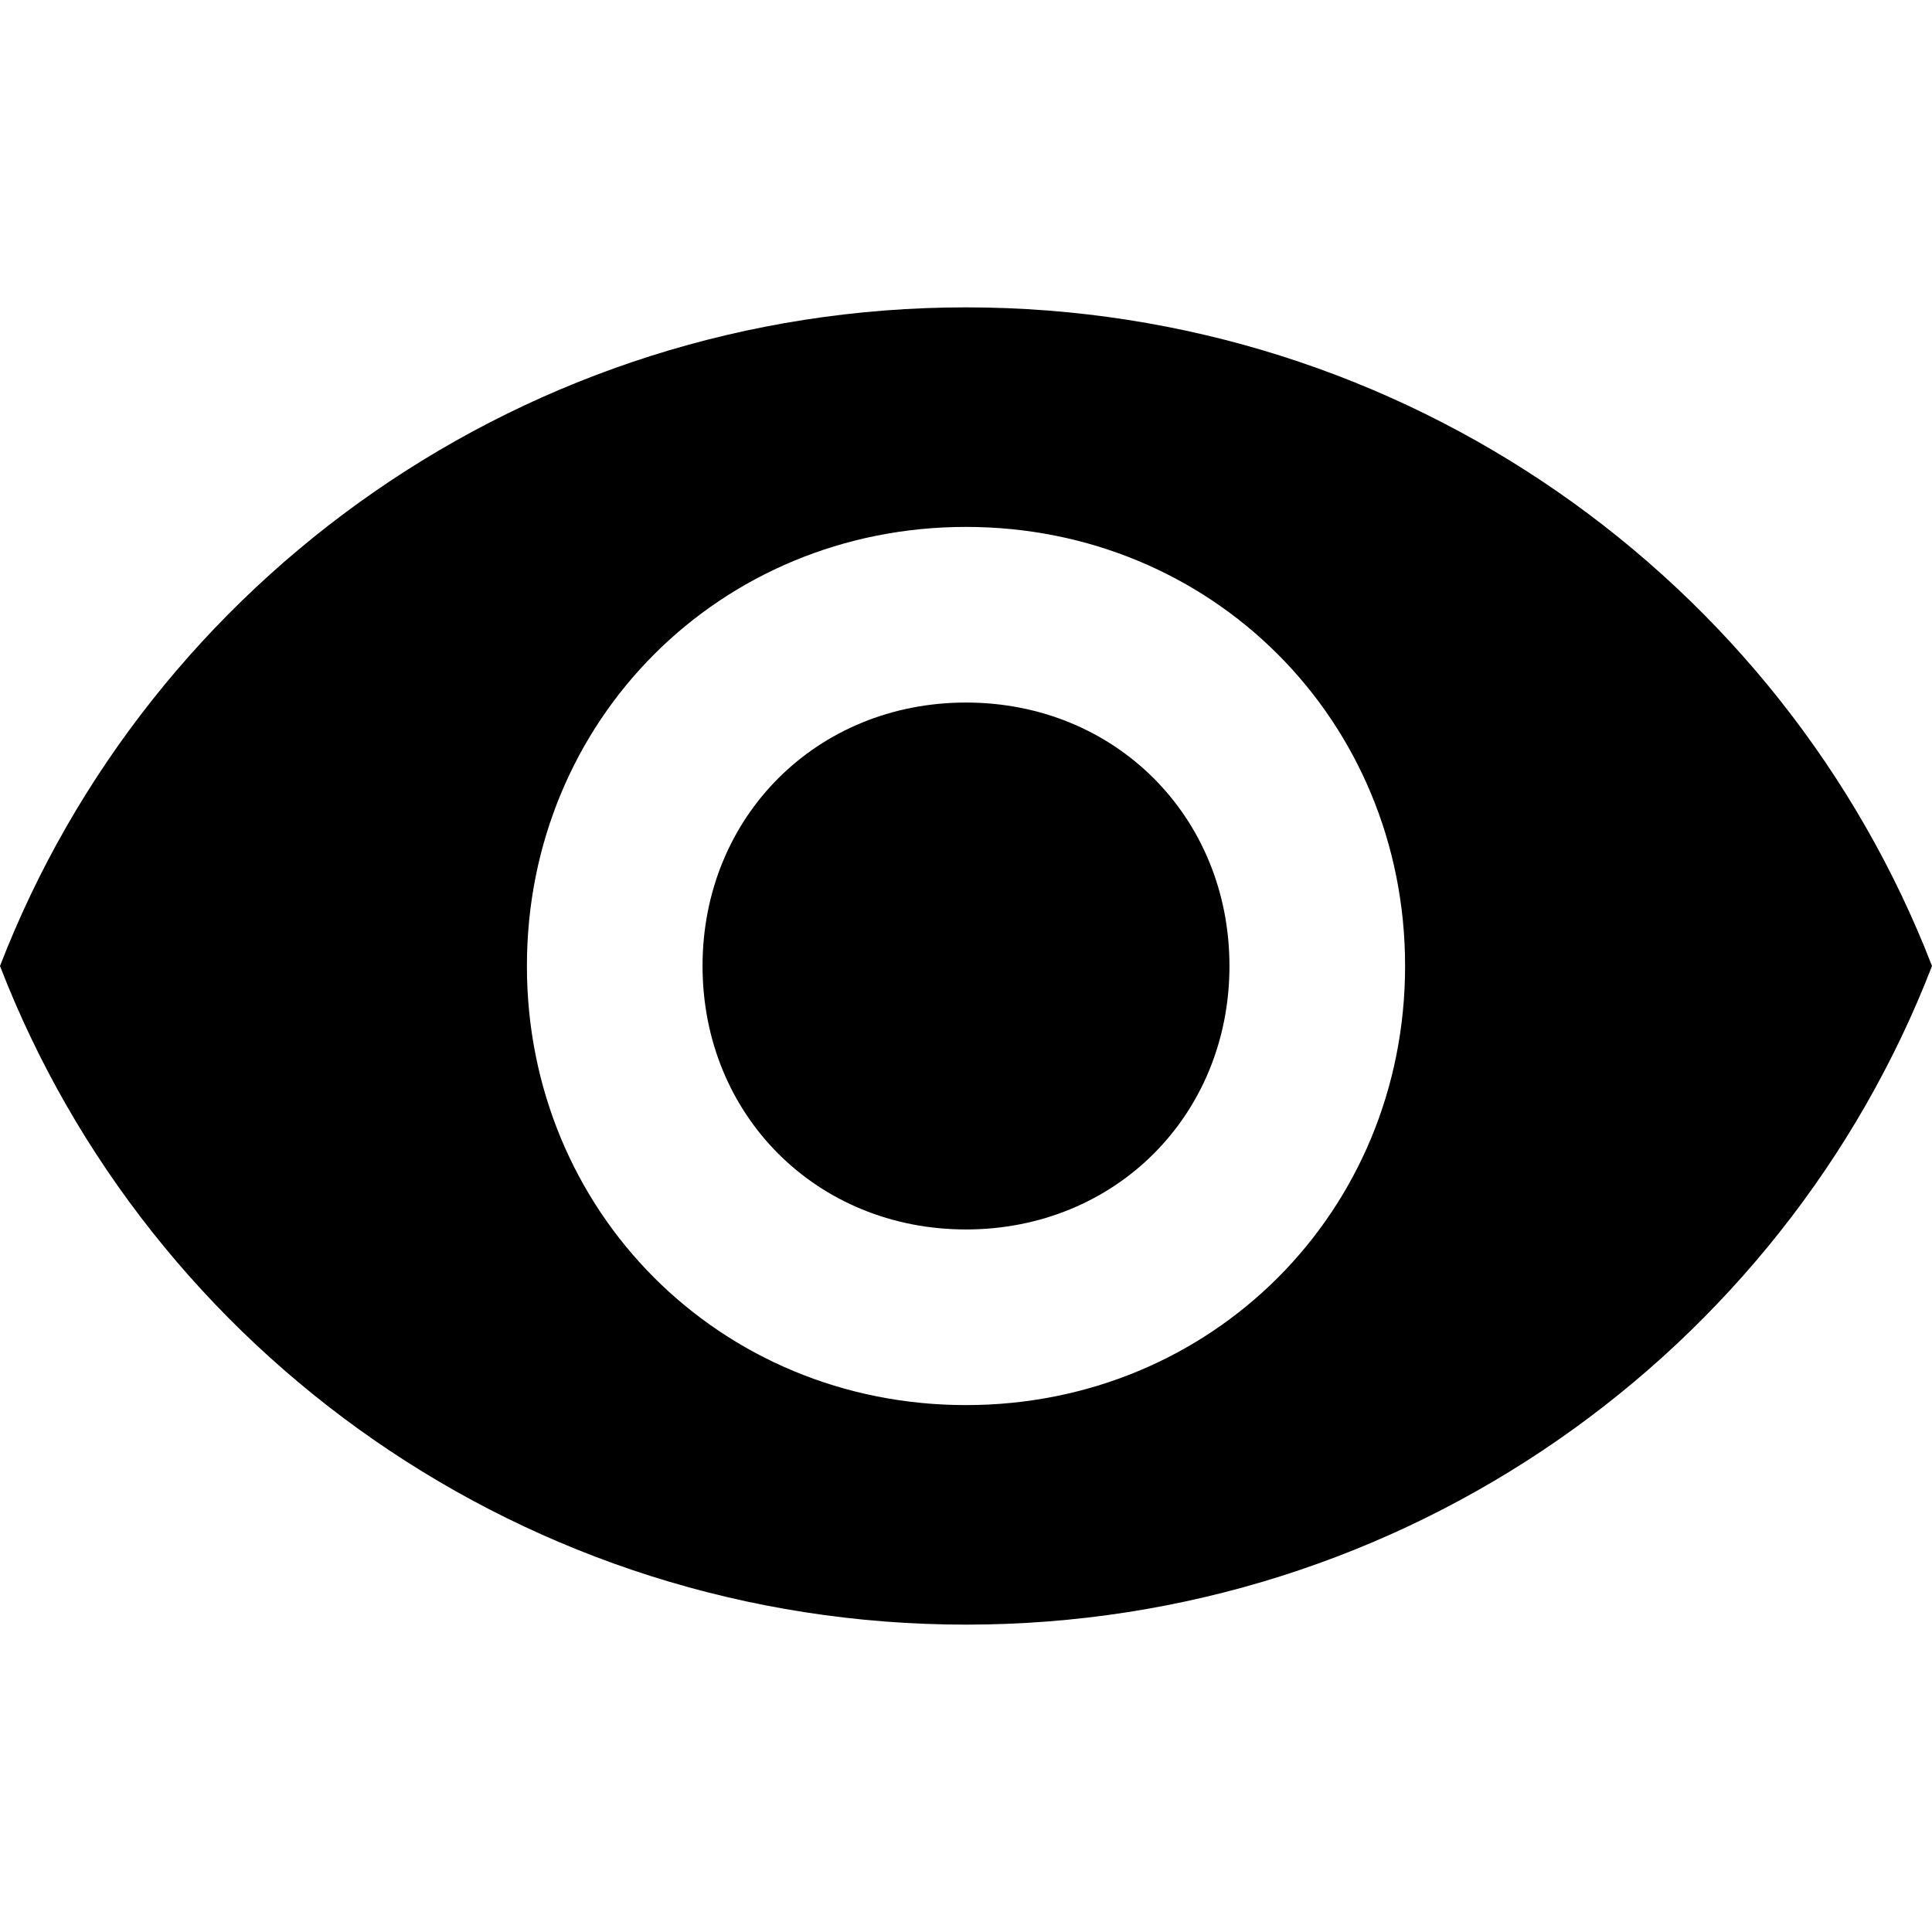
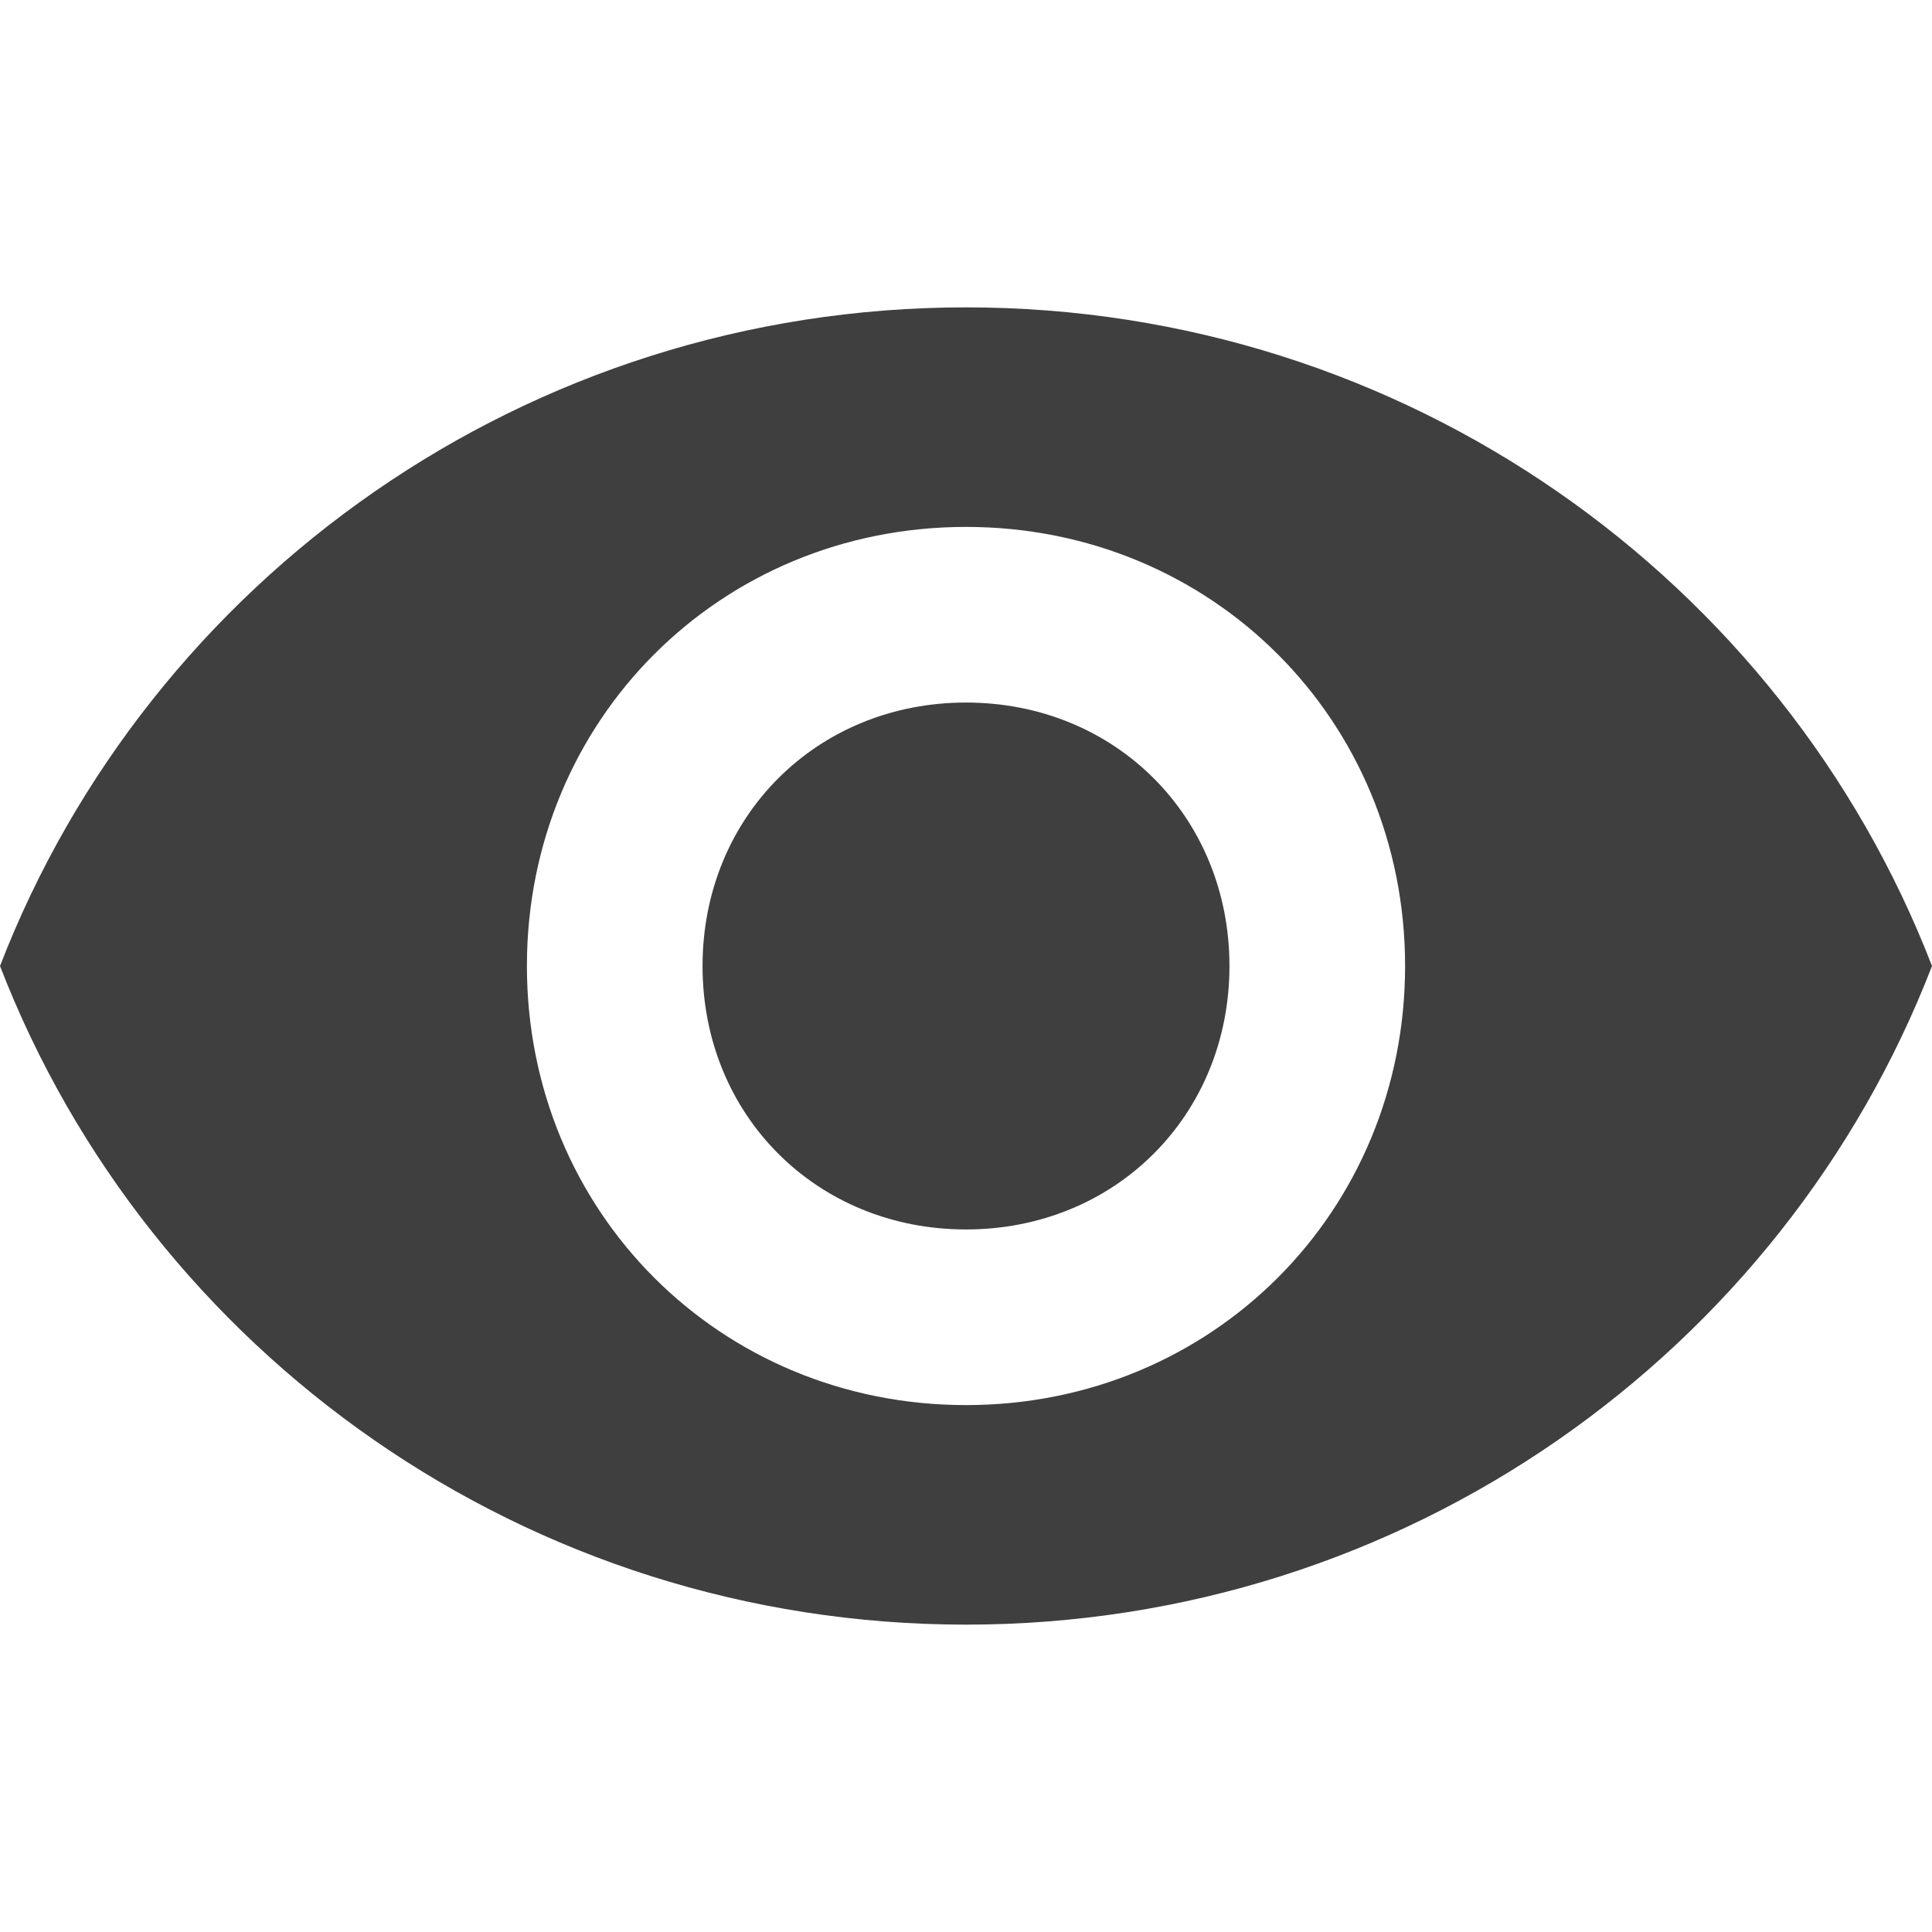
- <svg xmlns="http://www.w3.org/2000/svg" version="1.1" id="Capa_1" x="0px" y="0px" width="561px" height="561px" viewBox="0 0 561 561" style="enable-background:new 0 0 561 561;" xml:space="preserve">
+ <svg xmlns="http://www.w3.org/2000/svg" version="1.1" id="Capa_1" x="0px" y="0px" width="512px" height="512px" viewBox="0 0 561 561" style="enable-background:new 0 0 561 561;" xml:space="preserve">
  <g>
    <g id="visibility">
-       <path d="M280.5,89.25C153,89.25,43.35,168.3,0,280.5c43.35,112.2,153,191.25,280.5,191.25S517.65,392.7,561,280.5    C517.65,168.3,408,89.25,280.5,89.25z M280.5,408C209.1,408,153,351.9,153,280.5c0-71.4,56.1-127.5,127.5-127.5    c71.4,0,127.5,56.1,127.5,127.5C408,351.9,351.9,408,280.5,408z M280.5,204c-43.35,0-76.5,33.15-76.5,76.5    c0,43.35,33.15,76.5,76.5,76.5c43.35,0,76.5-33.15,76.5-76.5C357,237.15,323.85,204,280.5,204z" />
+       <path d="M280.5,89.25C153,89.25,43.35,168.3,0,280.5c43.35,112.2,153,191.25,280.5,191.25S517.65,392.7,561,280.5    C517.65,168.3,408,89.25,280.5,89.25z M280.5,408C209.1,408,153,351.9,153,280.5c0-71.4,56.1-127.5,127.5-127.5    c71.4,0,127.5,56.1,127.5,127.5C408,351.9,351.9,408,280.5,408z M280.5,204c-43.35,0-76.5,33.15-76.5,76.5    c0,43.35,33.15,76.5,76.5,76.5c43.35,0,76.5-33.15,76.5-76.5C357,237.15,323.85,204,280.5,204z" fill="#3f3f3f" />
    </g>
  </g>
  <g>
</g>
  <g>
</g>
  <g>
</g>
  <g>
</g>
  <g>
</g>
  <g>
</g>
  <g>
</g>
  <g>
</g>
  <g>
</g>
  <g>
</g>
  <g>
</g>
  <g>
</g>
  <g>
</g>
  <g>
</g>
  <g>
</g>
</svg>
